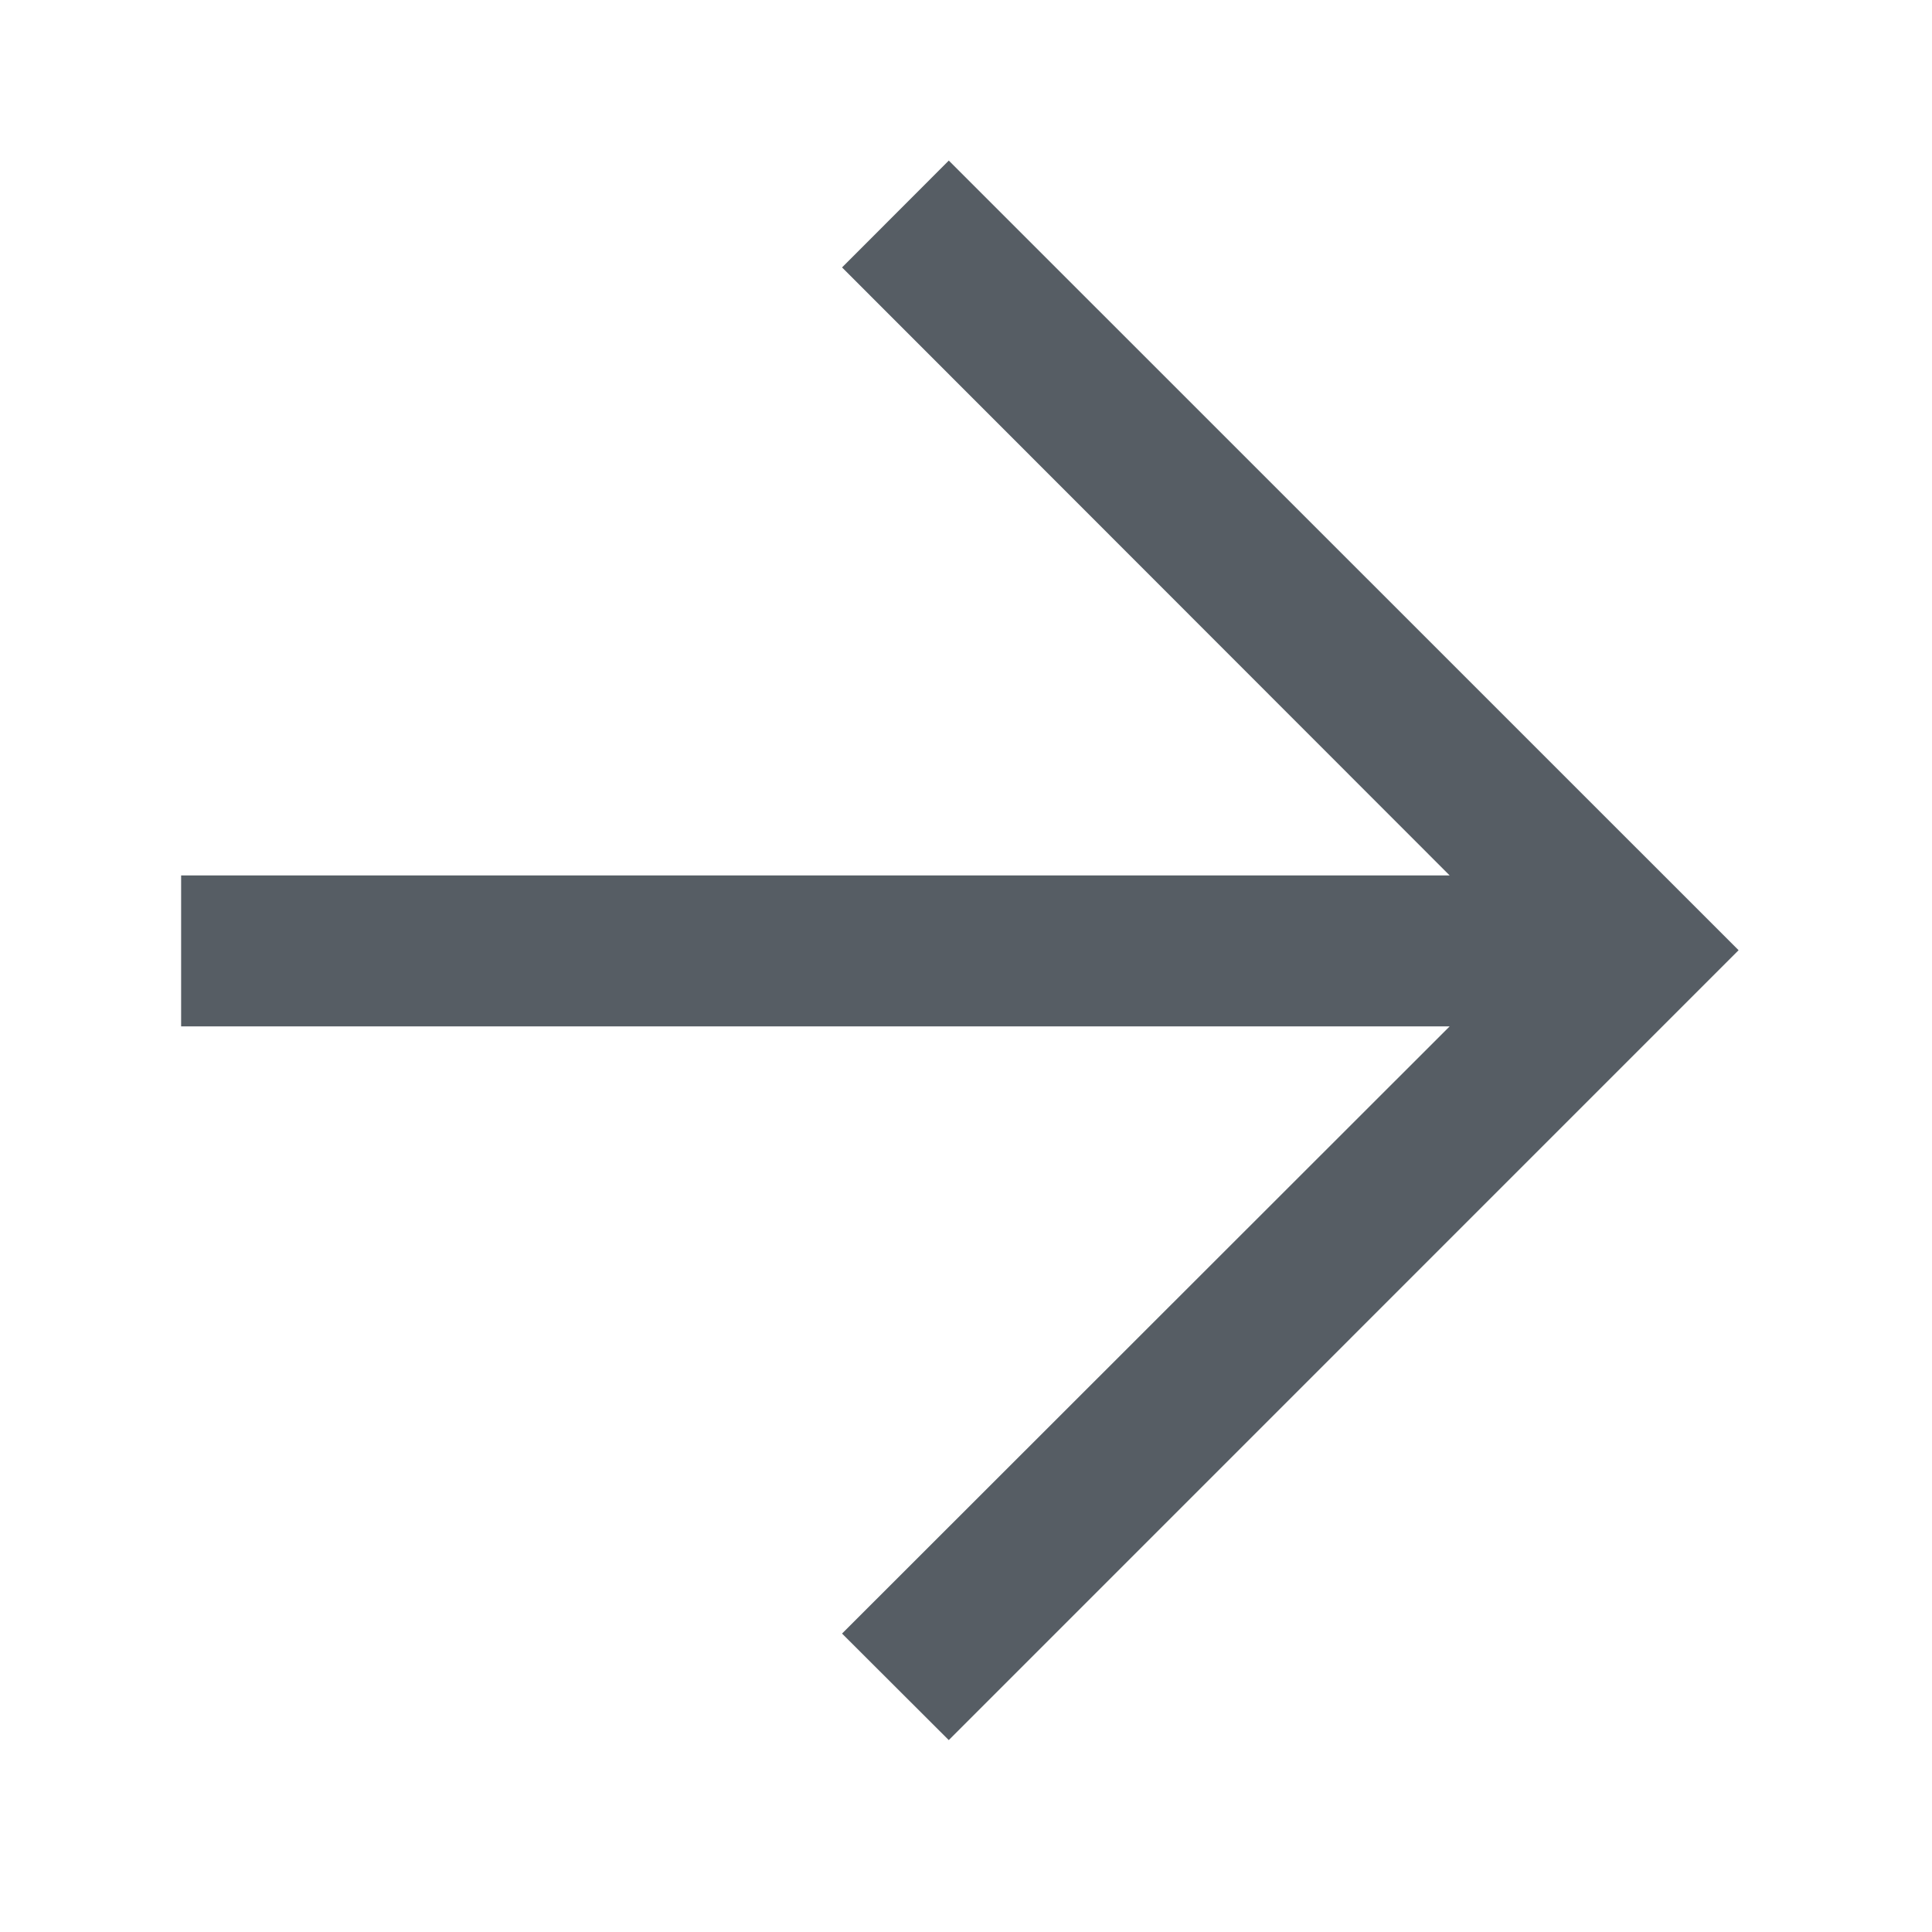
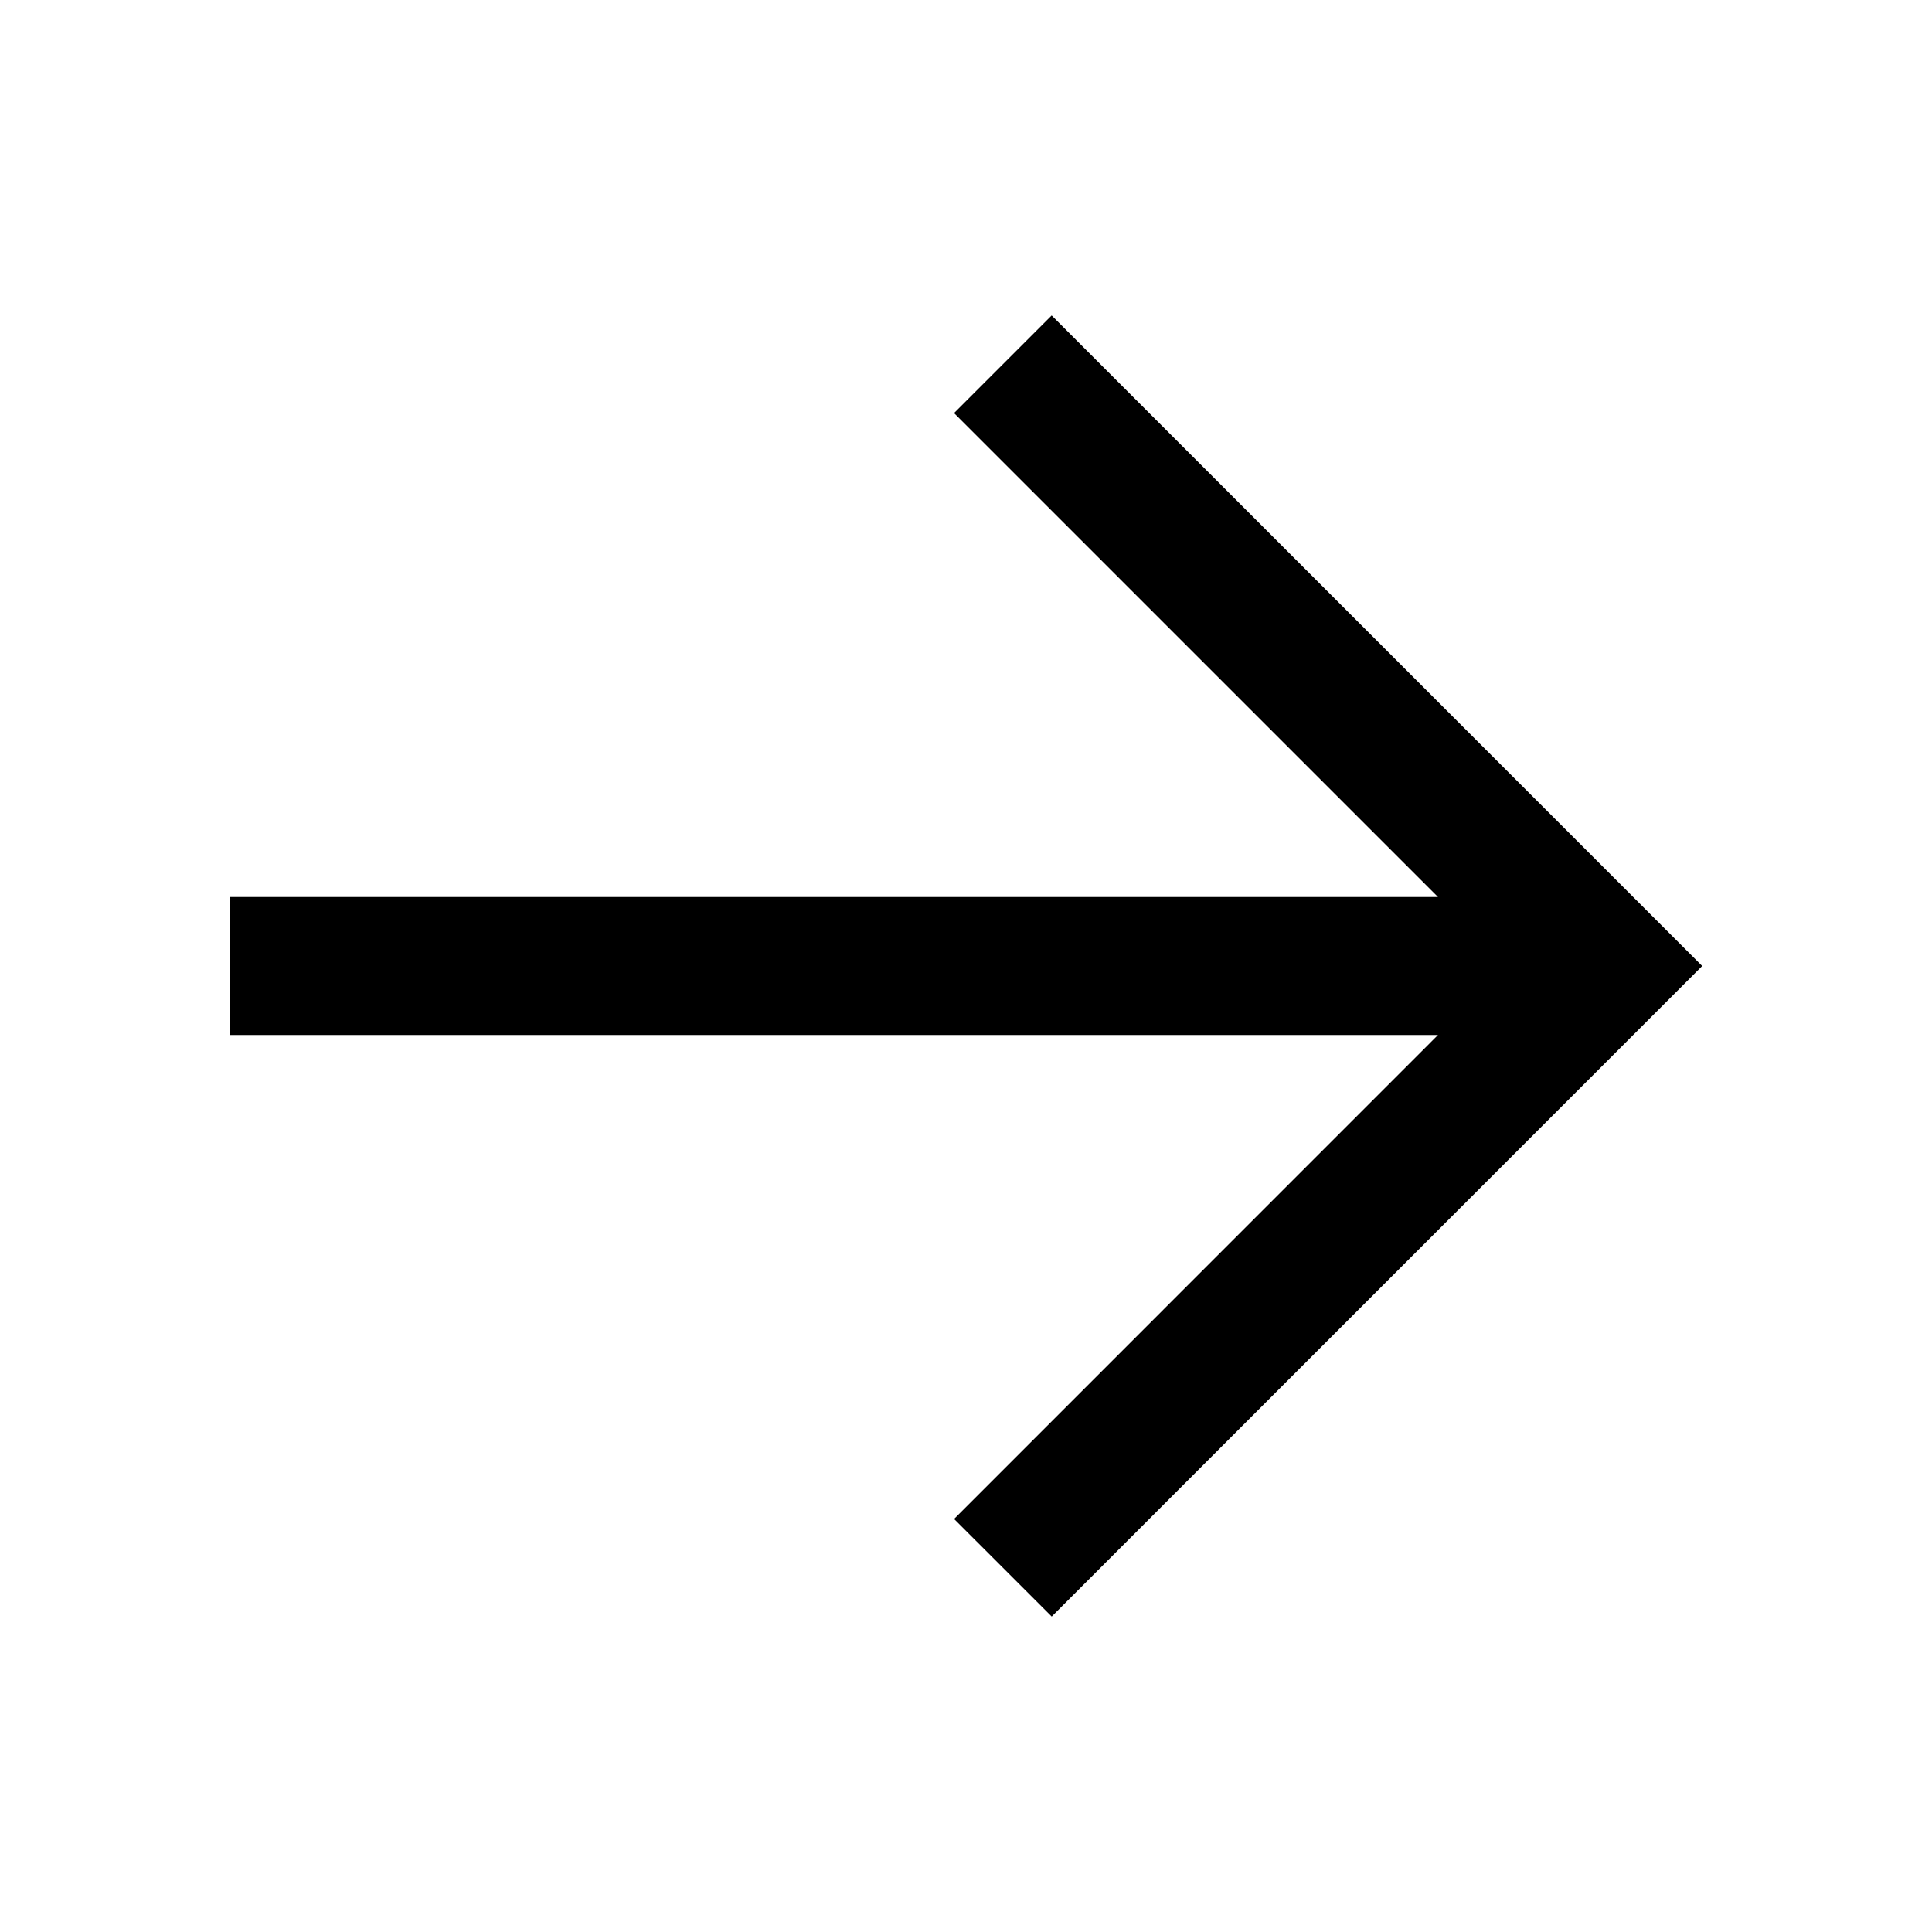
- <svg xmlns="http://www.w3.org/2000/svg" class="icon" width="200px" height="200.00px" viewBox="0 0 1024 1024" version="1.1">
-   <path d="M502.88 85.104l-56.576 56.64L768.352 464H96v80h672.352L446.304 865.824l56.56 56.464 418.624-418.656z" fill="#565D64" />
+ <svg xmlns="http://www.w3.org/2000/svg" t="1689845068942" class="icon" viewBox="0 0 1024 1024" version="1.1" p-id="18346" width="200" height="200">
+   <path d="M557.397 167.205l293.059 293.059L902.193 512l-51.712 51.712-293.059 293.083-51.736-51.712L762.149 548.571H121.905v-73.143h640.244L505.661 218.941l51.736-51.736z" p-id="18347" />
</svg>
